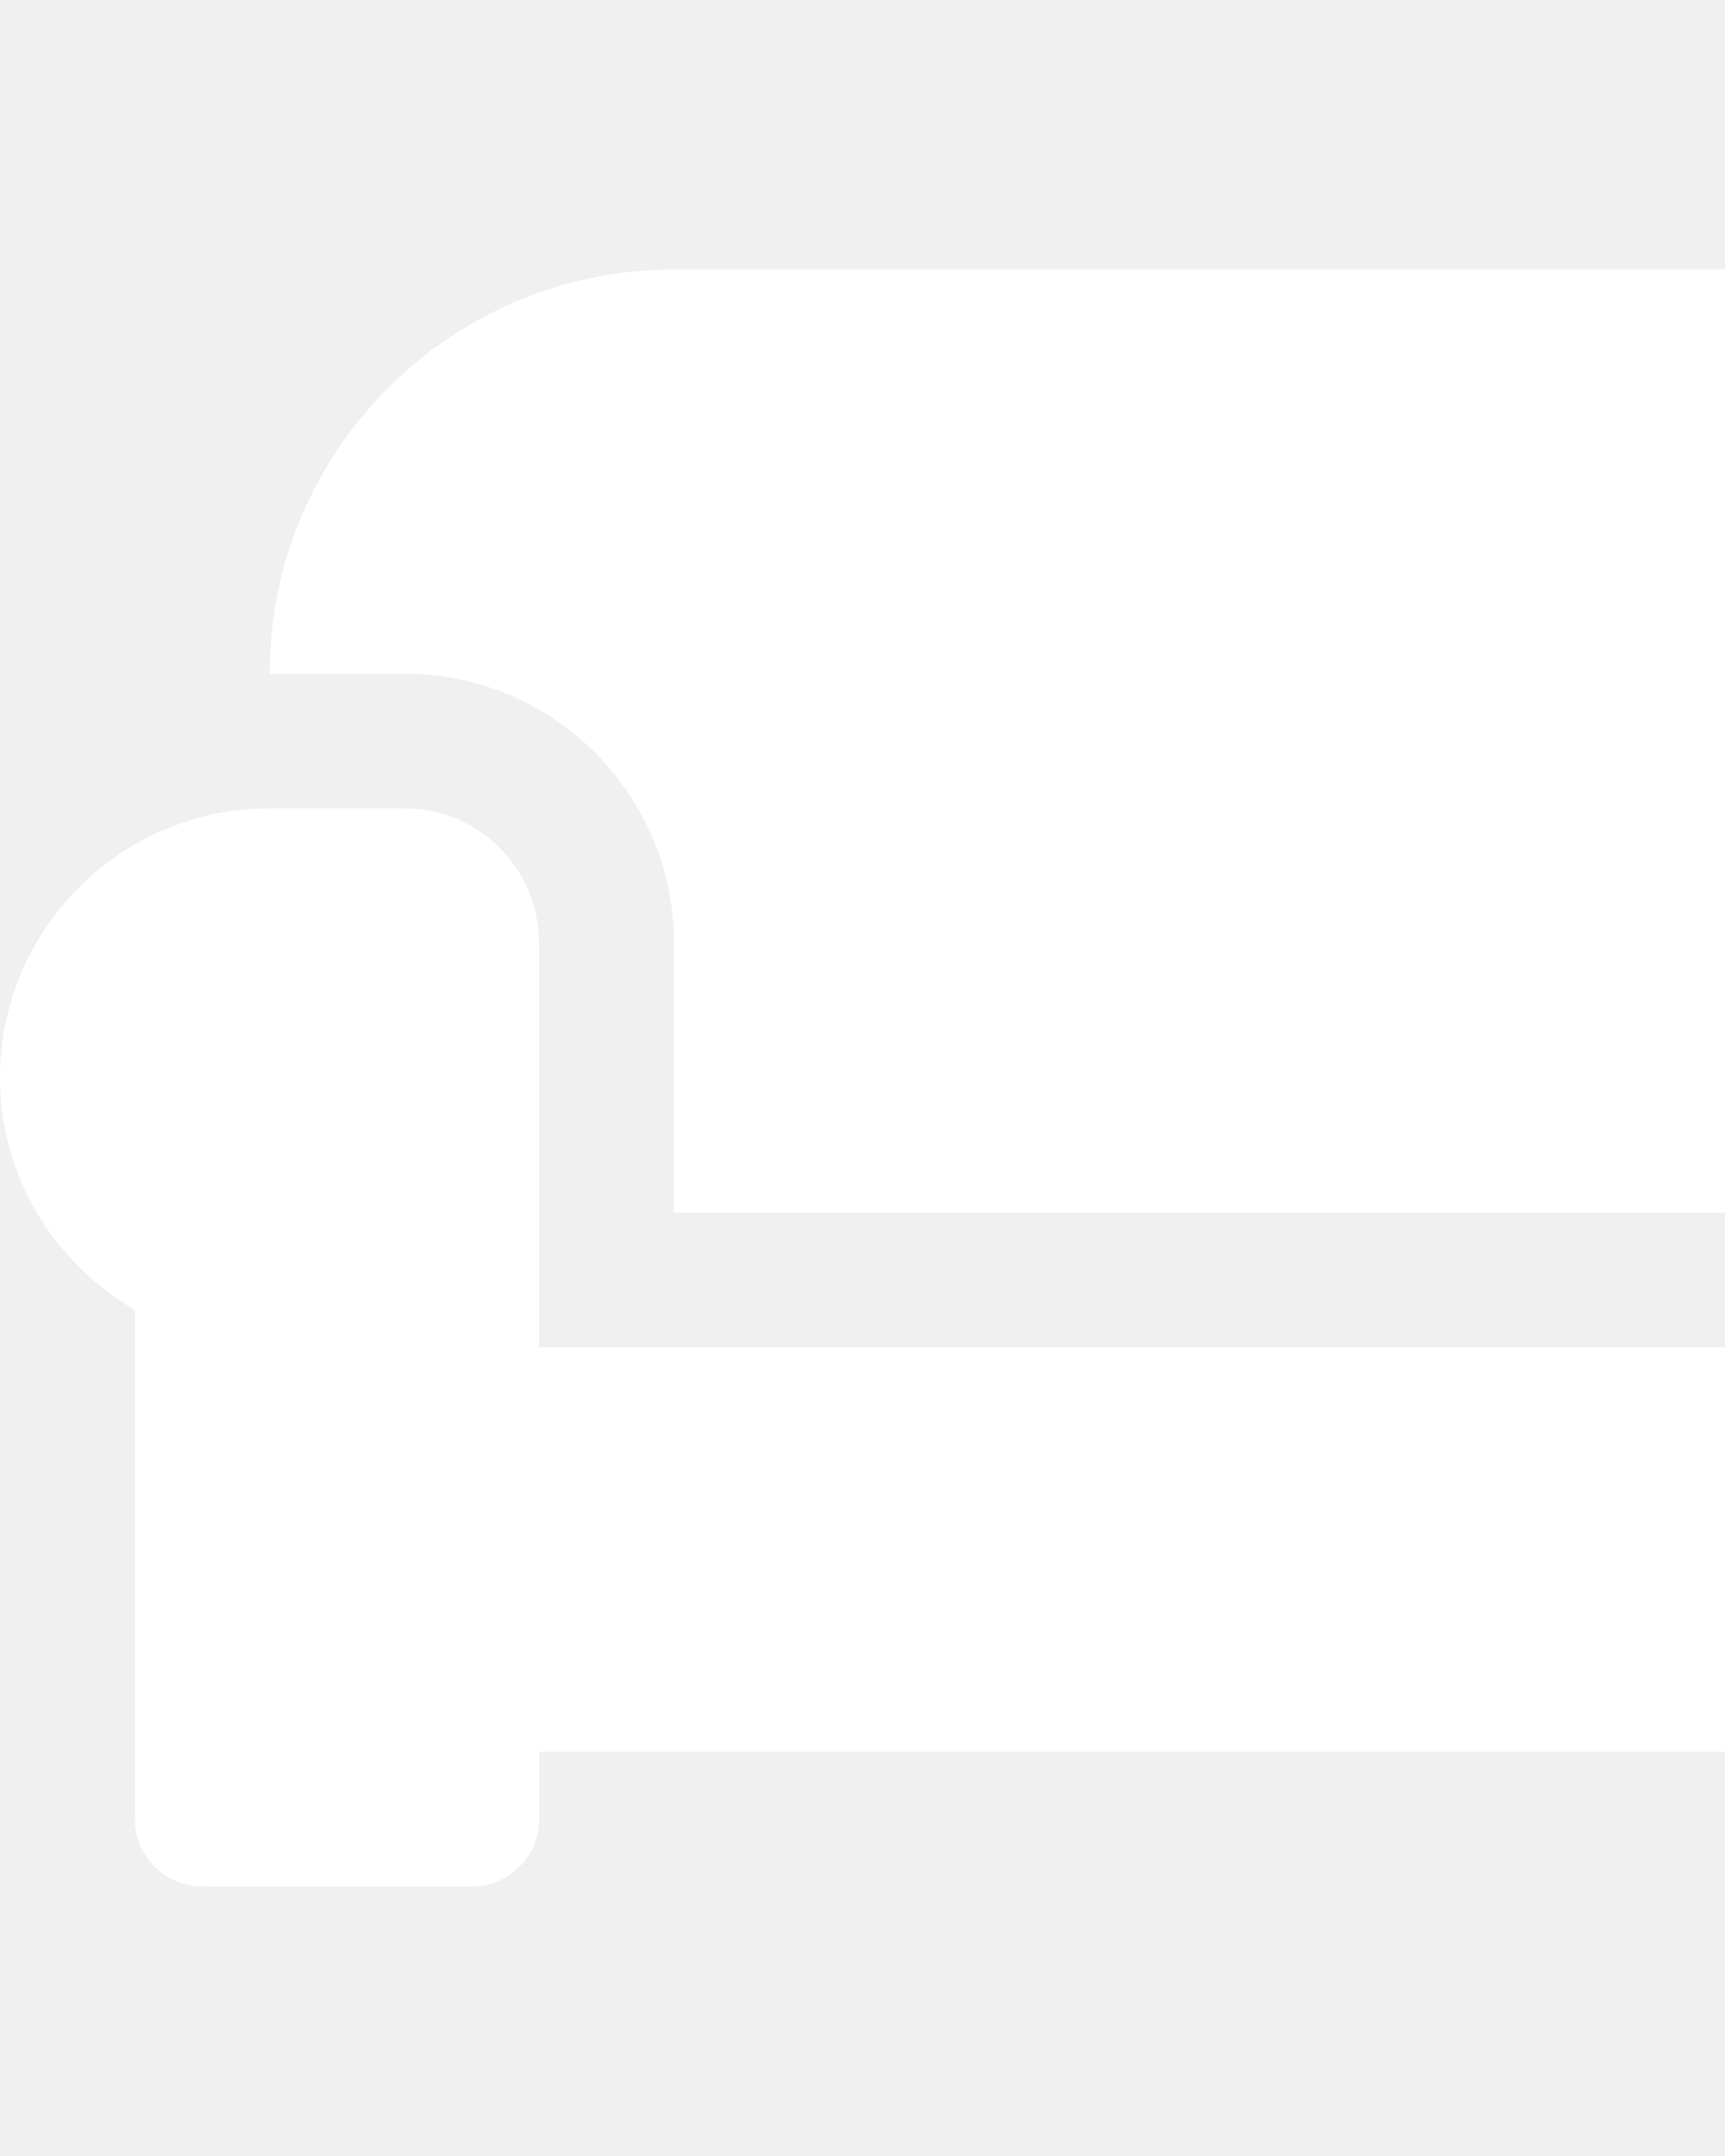
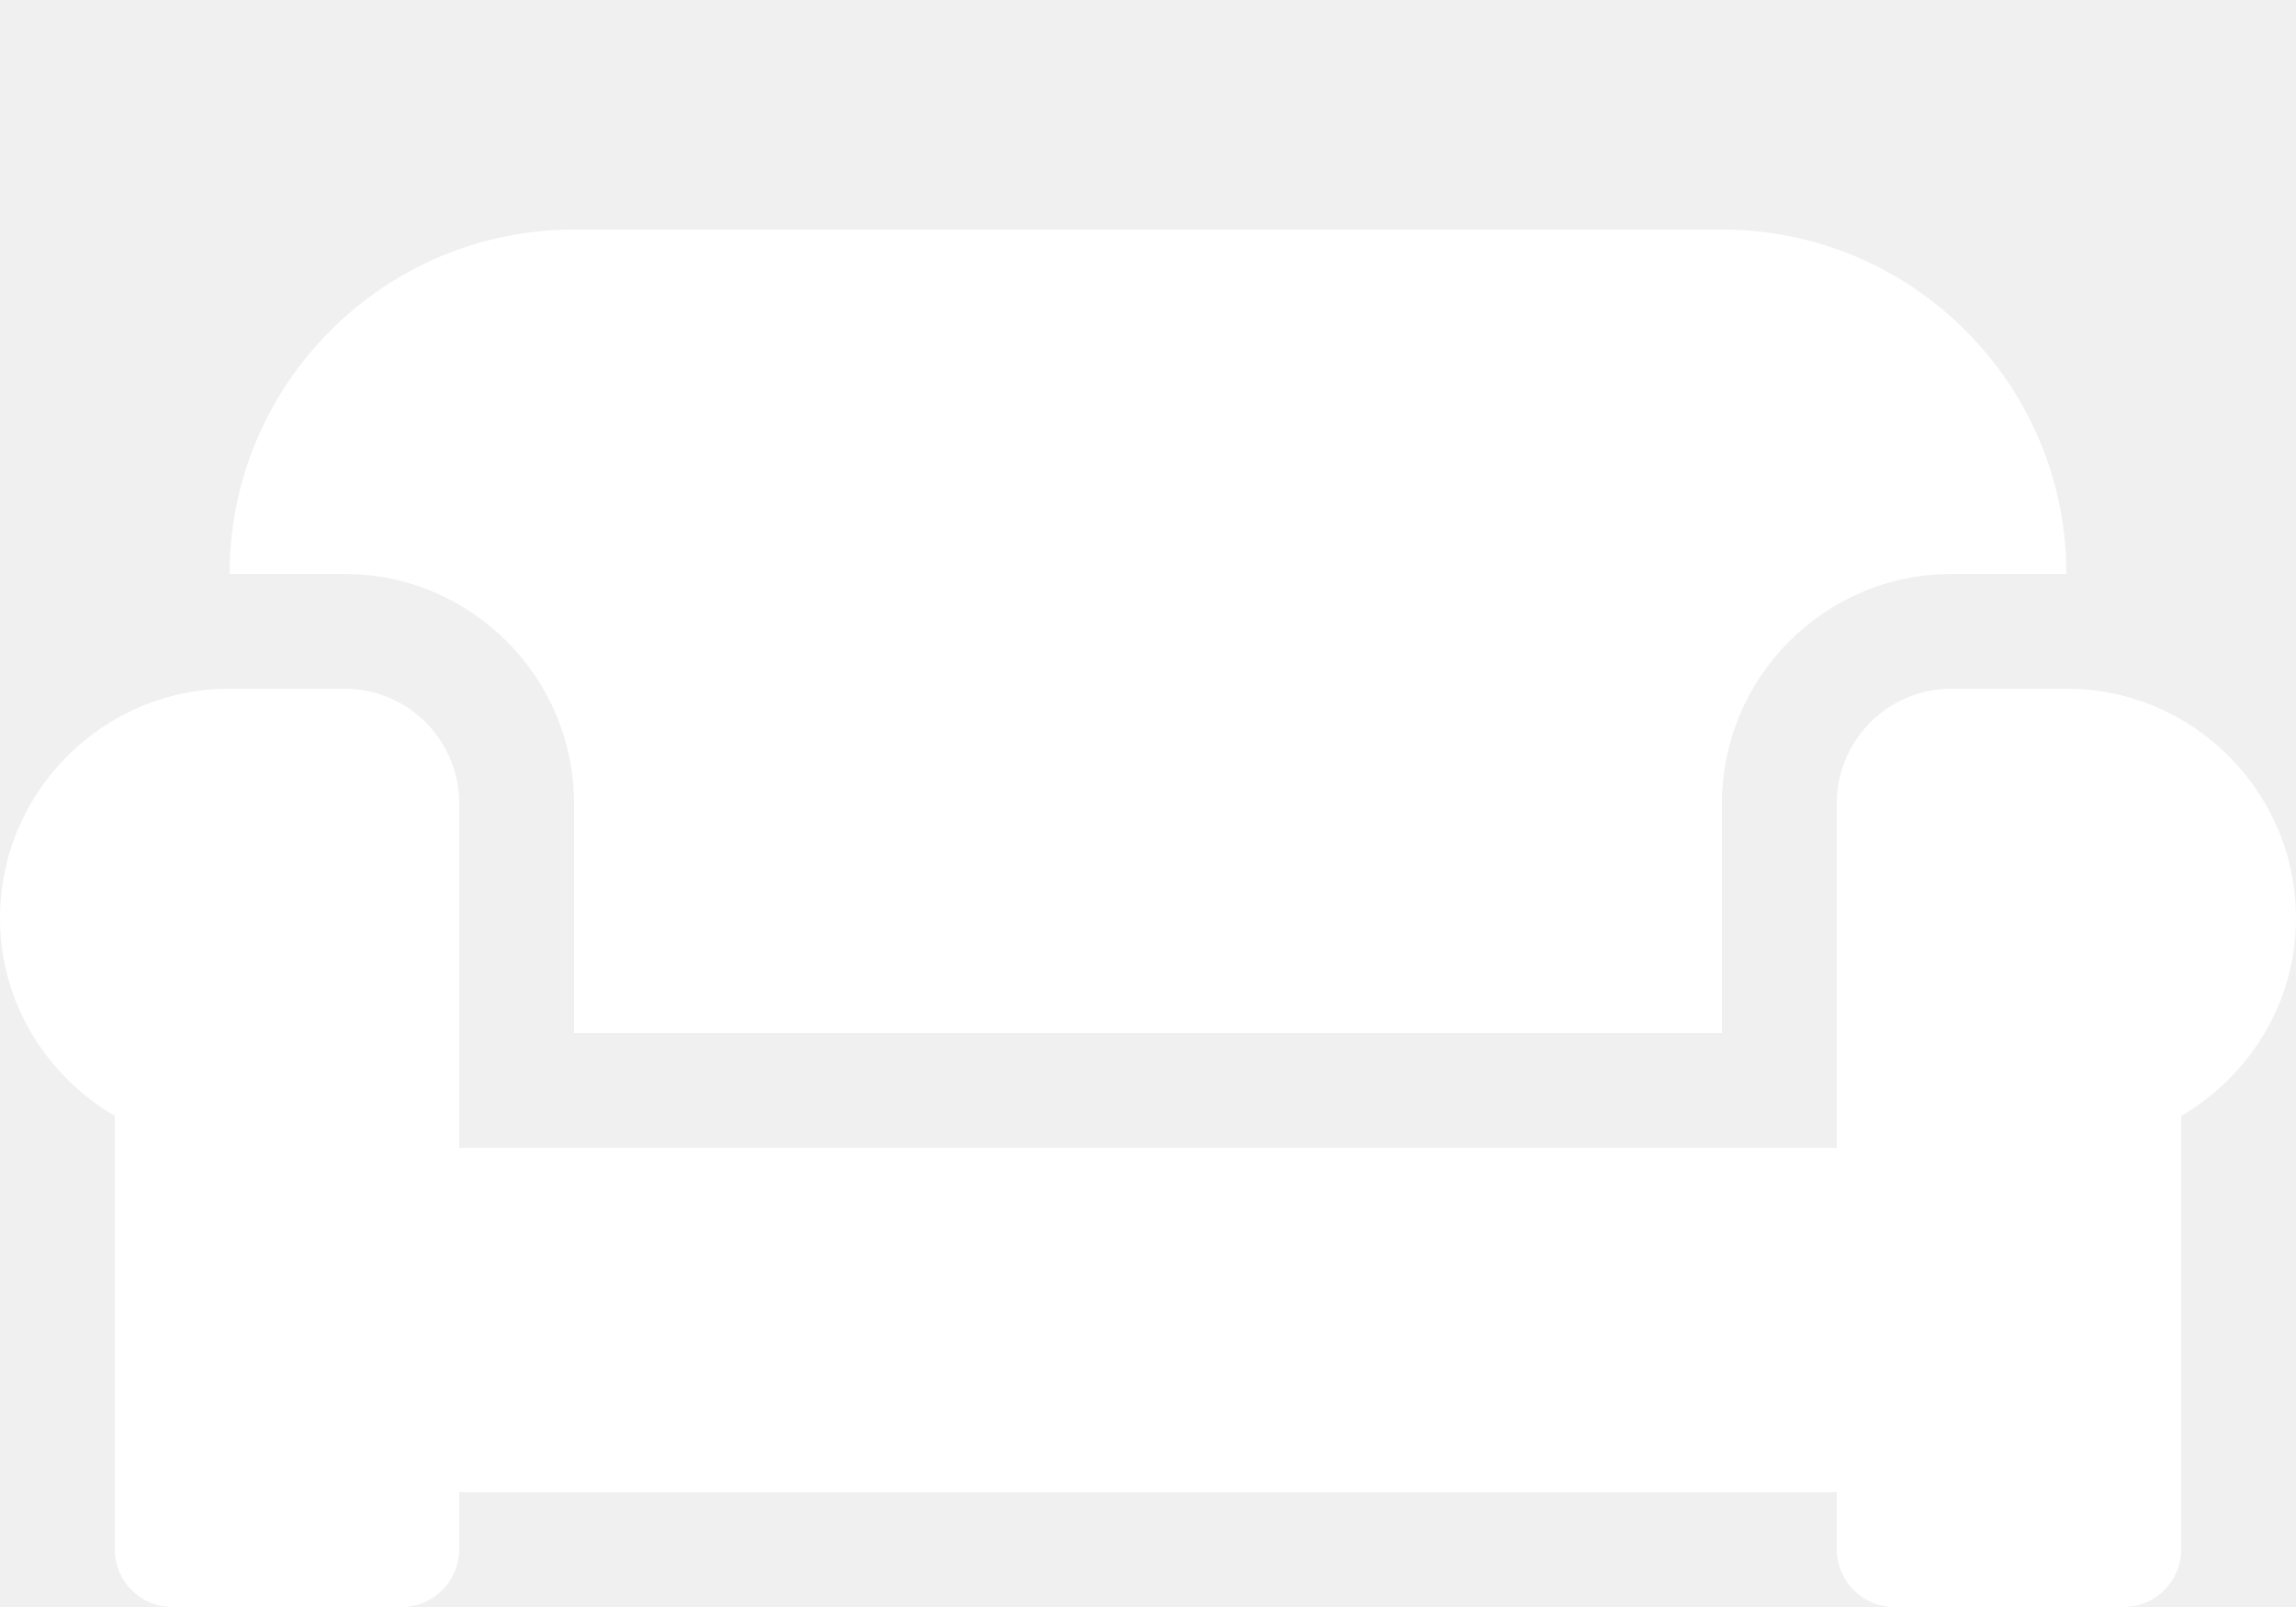
- <svg xmlns="http://www.w3.org/2000/svg" version="1.1" xlink="http://www.w3.org/1999/xlink" x="0px" y="0px" width="12px" height="15px" viewBox="0 0 12 15" style="enable-background:new 0 0 15 15;" space="preserve">
-   <path d="M4.688,6.562v1.875h9.375v-1.875c0,-1.034,0.841,-1.875,1.875,-1.875h0.938c0,-1.553,-1.26,-2.812,-2.812,-2.812H4.688c-1.553,0,-2.812,1.26,-2.812,2.812h0.938c1.034,0,1.875,0.841,1.875,1.875zm12.188,-0.938h-0.938c-0.519,0,-0.938,0.419,-0.938,0.938v2.812H3.75v-2.812c0,-0.519,-0.419,-0.938,-0.938,-0.938H1.875c-1.034,0,-1.875,0.841,-1.875,1.875c0,0.691,0.381,1.289,0.938,1.614V12.656c0,0.258,0.211,0.469,0.469,0.469h1.875c0.258,0,0.469,-0.211,0.469,-0.469v-0.469h11.25v0.469c0,0.258,0.211,0.469,0.469,0.469h1.875c0.258,0,0.469,-0.211,0.469,-0.469V9.114c0.557,-0.325,0.938,-0.923,0.938,-1.614c0,-1.034,-0.841,-1.875,-1.875,-1.875z" fill="#FFFFFF" />
+ <svg xmlns="http://www.w3.org/2000/svg" version="1.1" xlink="http://www.w3.org/1999/xlink" x="0px" y="0px" width="15px" height="10.5px" viewBox="0 0 15 10.5" style="enable-background:new 0 0 15 15;" space="preserve">
+   <path d="M3.75,5.25v1.5h7.5v-1.5c0,-0.827,0.673,-1.5,1.5,-1.5h0.75c0,-1.242,-1.008,-2.25,-2.25,-2.25H3.75c-1.242,0,-2.25,1.008,-2.25,2.25h0.75c0.827,0,1.5,0.673,1.5,1.5zm9.75,-0.75h-0.75c-0.415,0,-0.75,0.335,-0.75,0.75v2.25H3v-2.25c0,-0.415,-0.335,-0.75,-0.75,-0.75H1.5c-0.827,0,-1.5,0.673,-1.5,1.5c0,0.553,0.305,1.031,0.75,1.291V10.125c0,0.206,0.169,0.375,0.375,0.375h1.5c0.206,0,0.375,-0.169,0.375,-0.375v-0.375h9v0.375c0,0.206,0.169,0.375,0.375,0.375h1.5c0.206,0,0.375,-0.169,0.375,-0.375V7.291c0.445,-0.26,0.75,-0.738,0.75,-1.291c0,-0.827,-0.673,-1.5,-1.5,-1.5z" fill="#FFFFFF" />
</svg>
